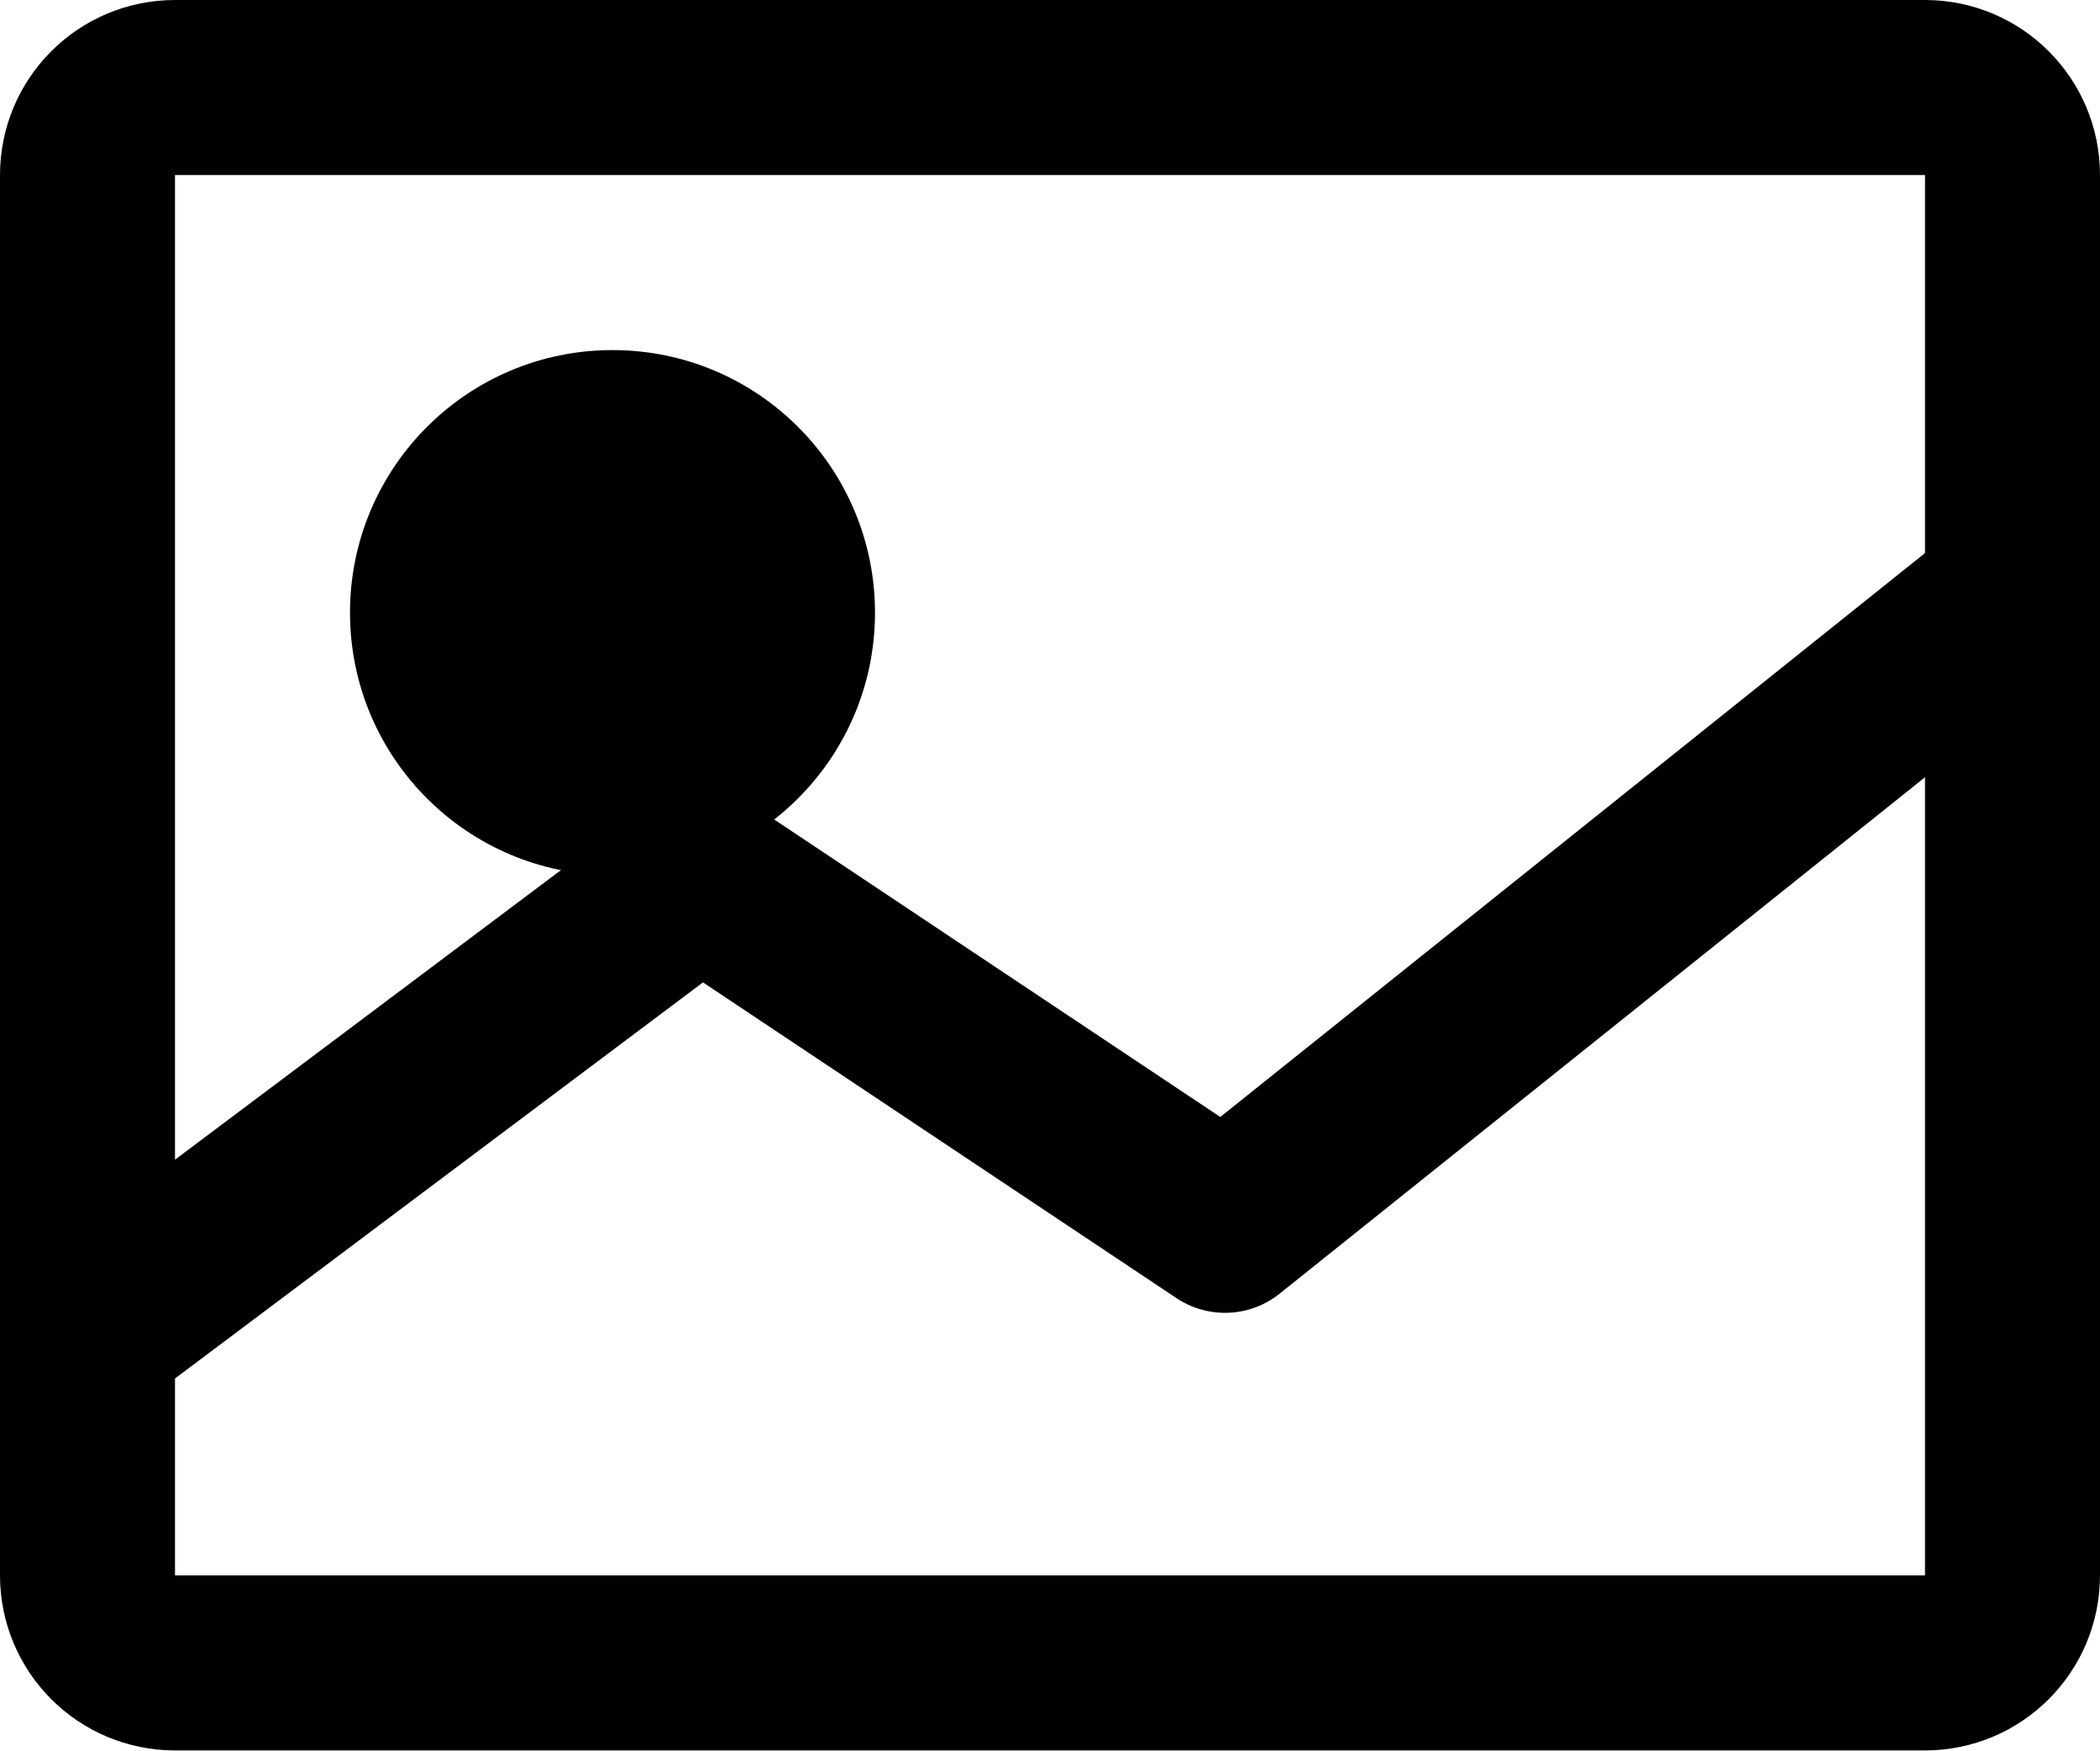
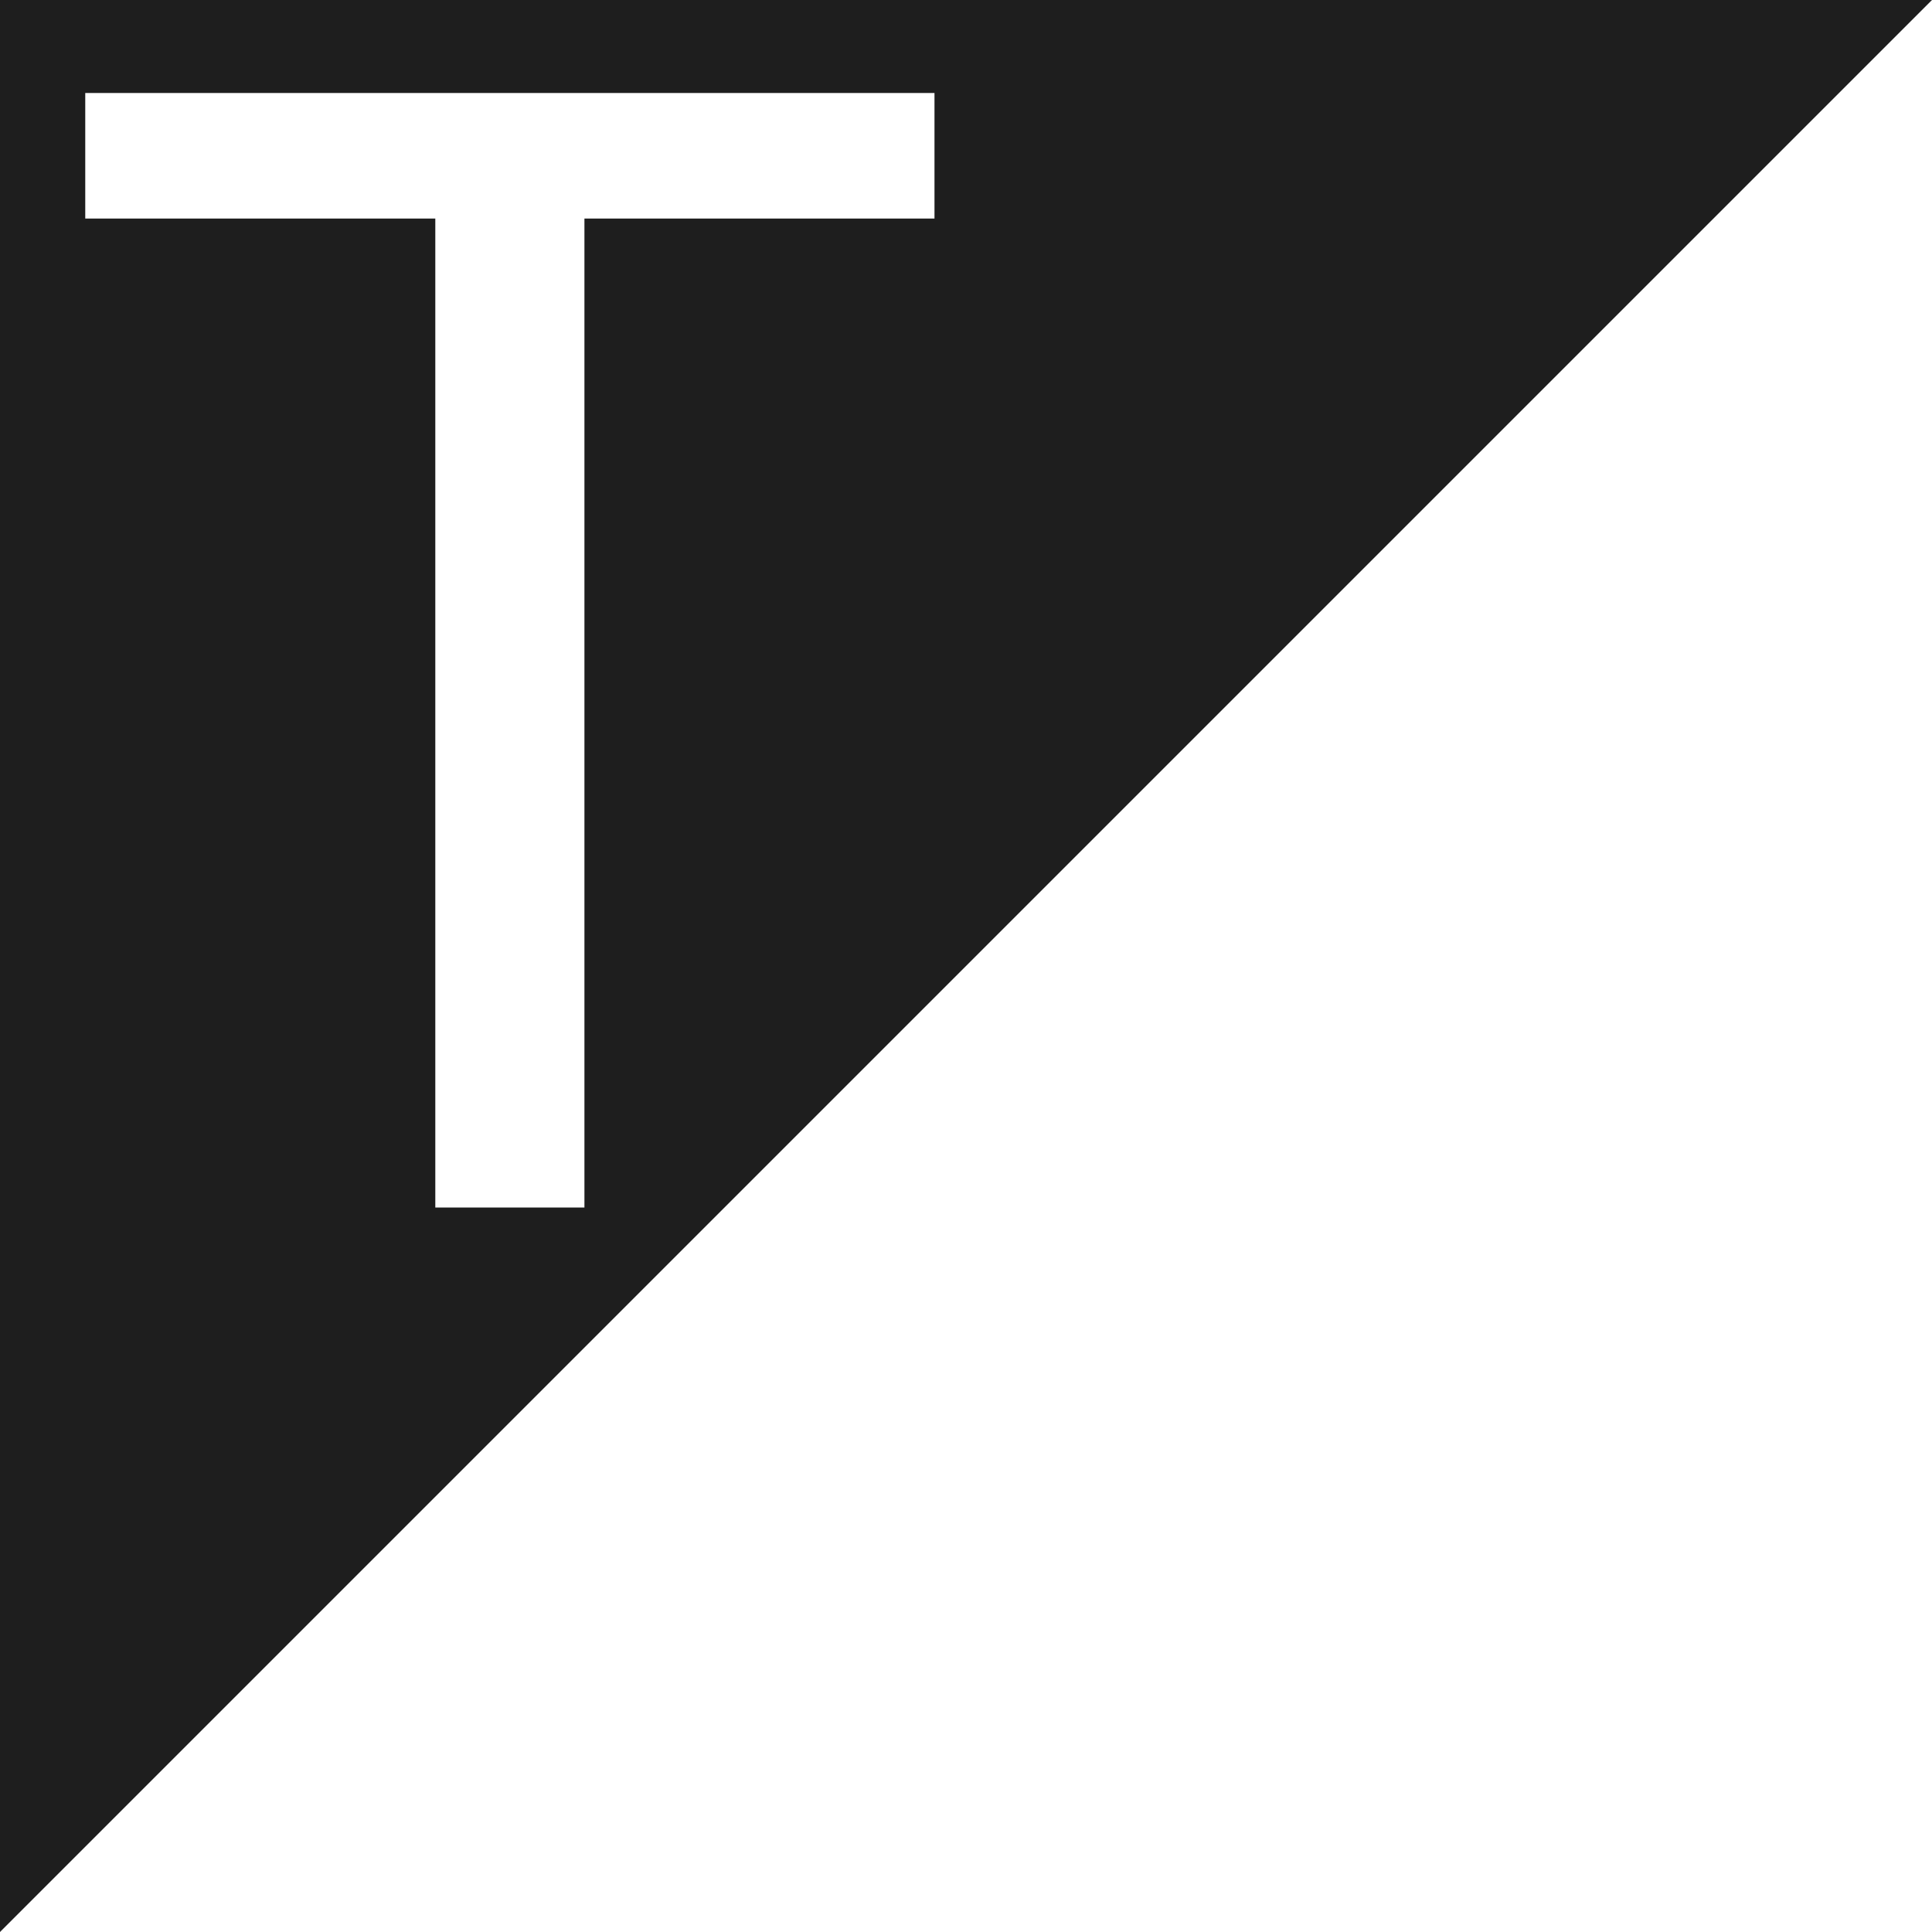
- <svg xmlns="http://www.w3.org/2000/svg" width="12" height="10" viewBox="0 0 12 10" fill="none">
-   <rect x="0.5" y="0.5" width="11" height="9" rx="0.5" stroke="currentColor" stroke-width="1" fill="none" />
-   <circle cx="3.5" cy="3.5" r="1.5" fill="currentColor" />
-   <path d="M0 8L4 5L7 7L12 3" stroke="currentColor" stroke-width="1" stroke-linejoin="round" />
+ <svg xmlns="http://www.w3.org/2000/svg" width="16" height="16" viewBox="0 0 16 16" fill="none">
+   <path fill-rule="evenodd" clip-rule="evenodd" d="M0 16V0H16L0 16ZM0.706 0.77V1.81H3.605V10H4.84V1.81H7.739V0.77H0.706Z" fill="#1E1E1E" />
</svg>
